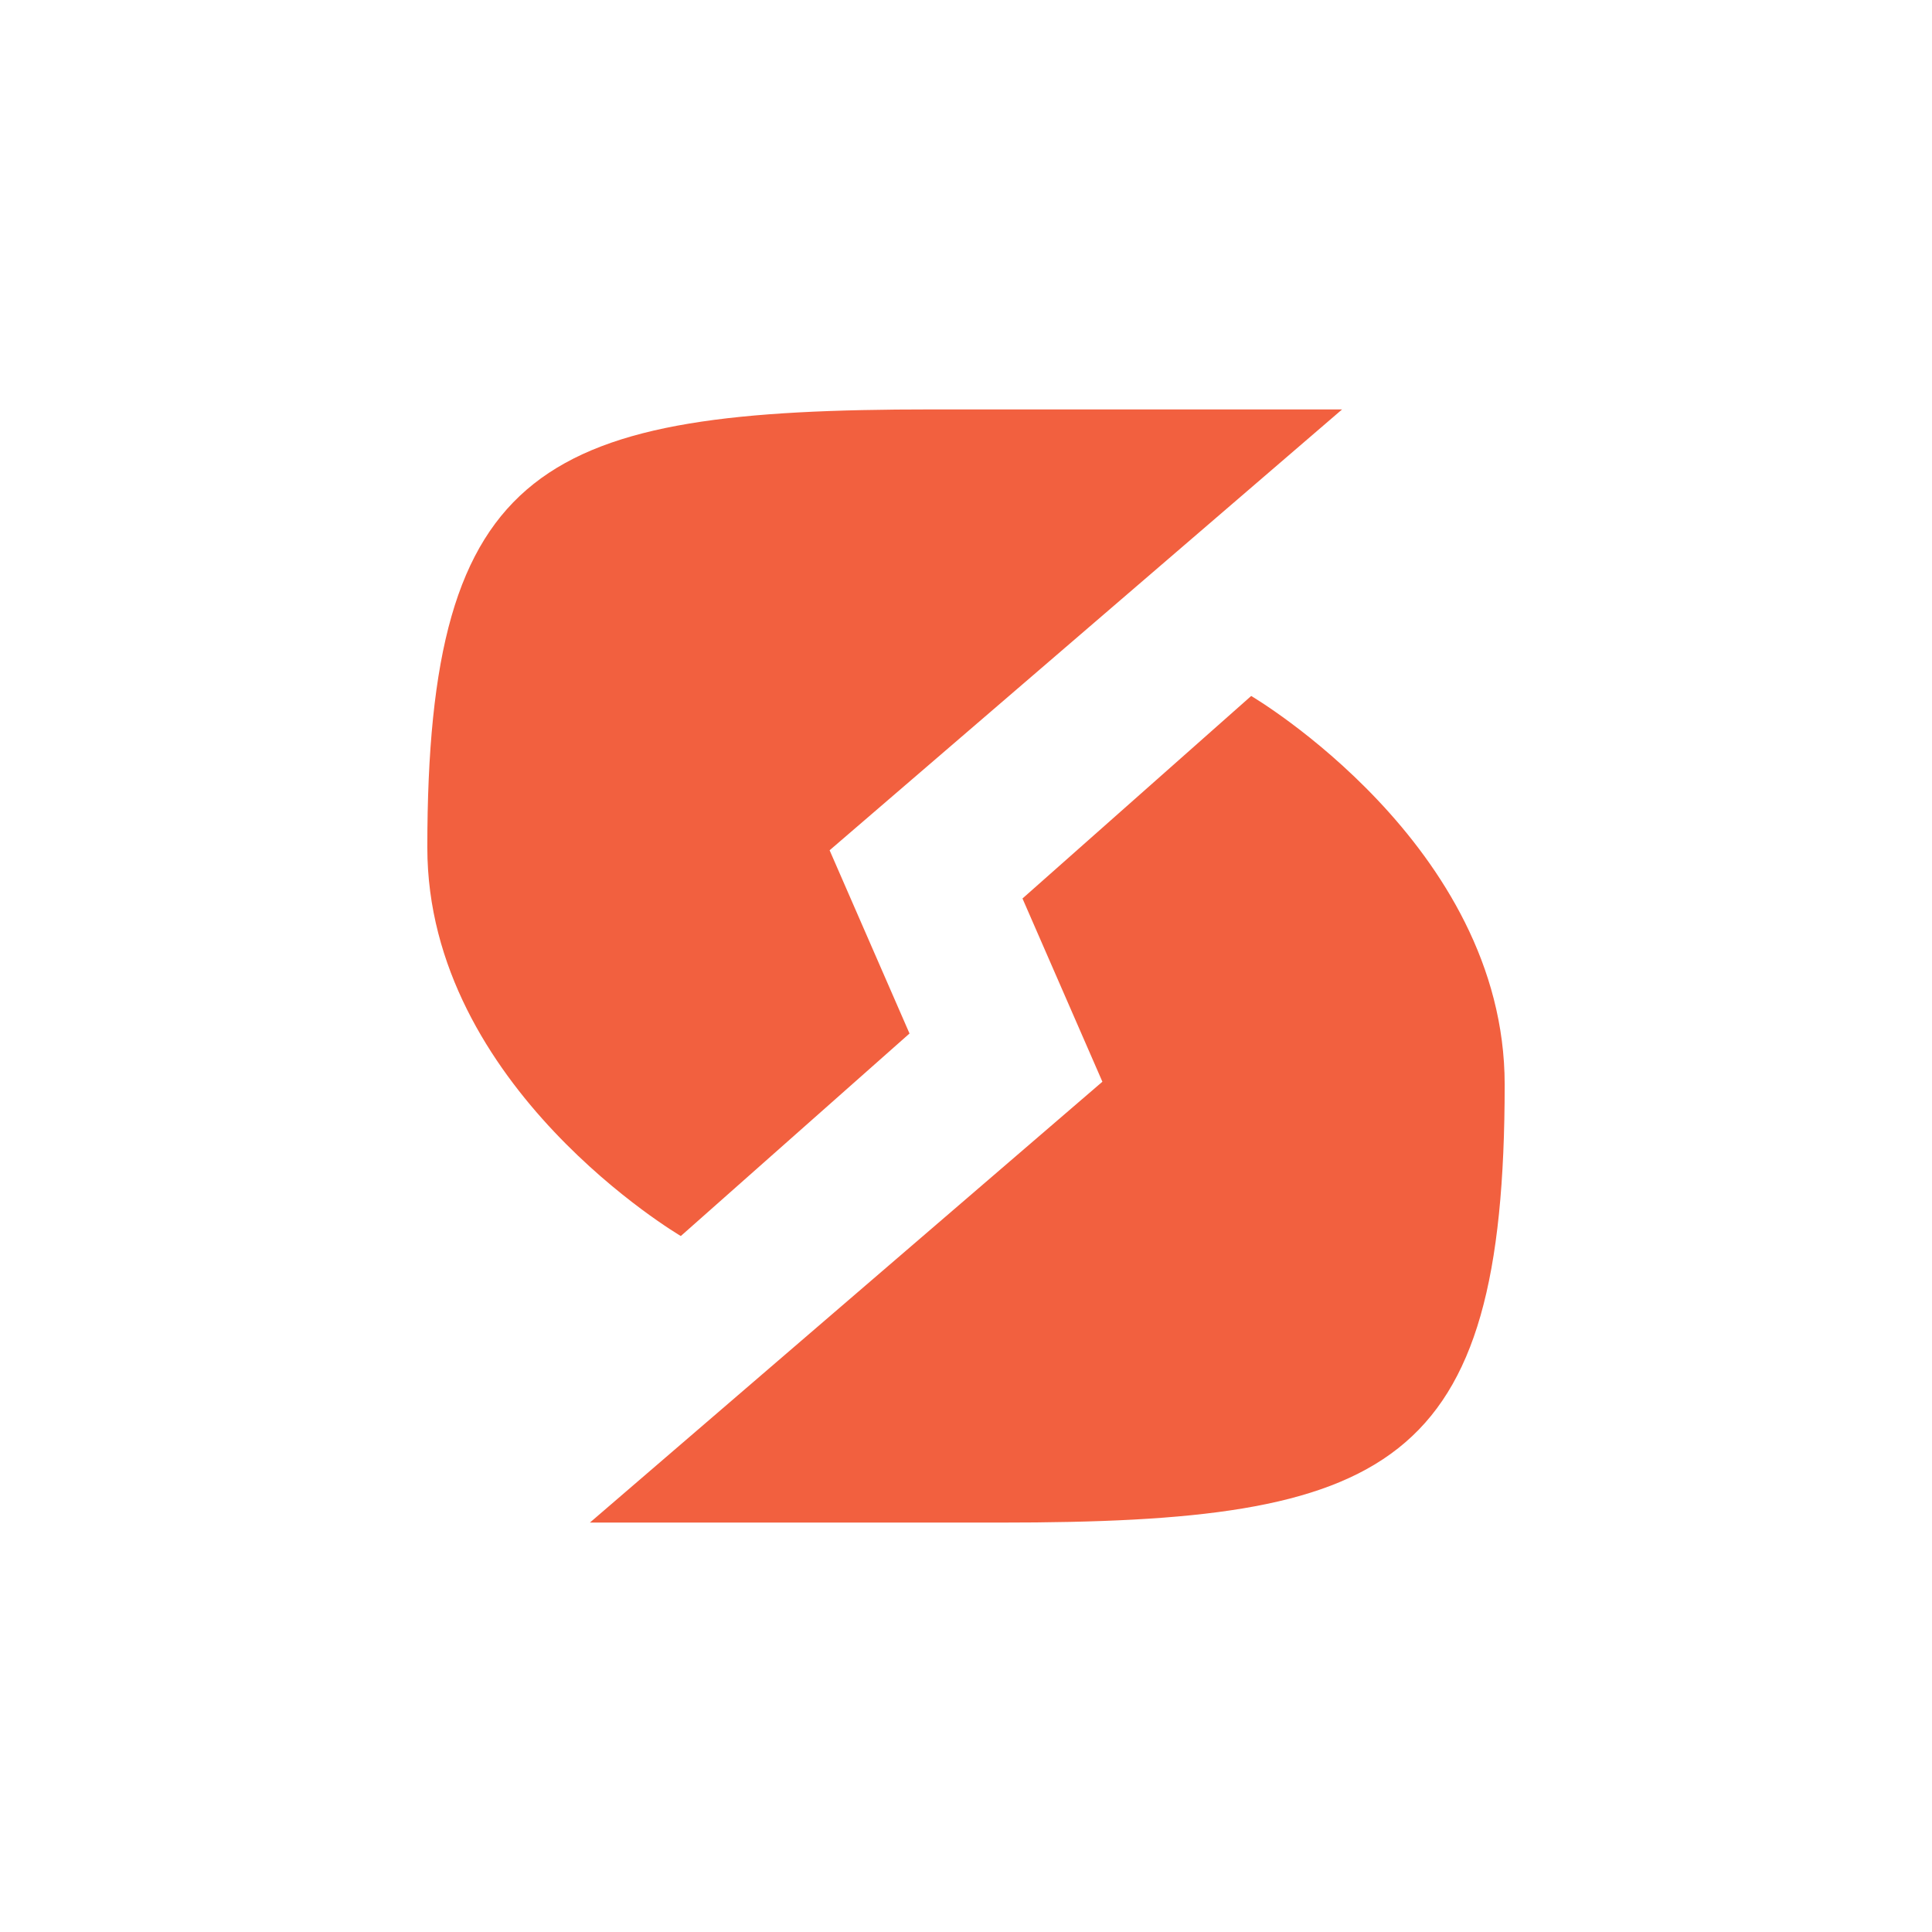
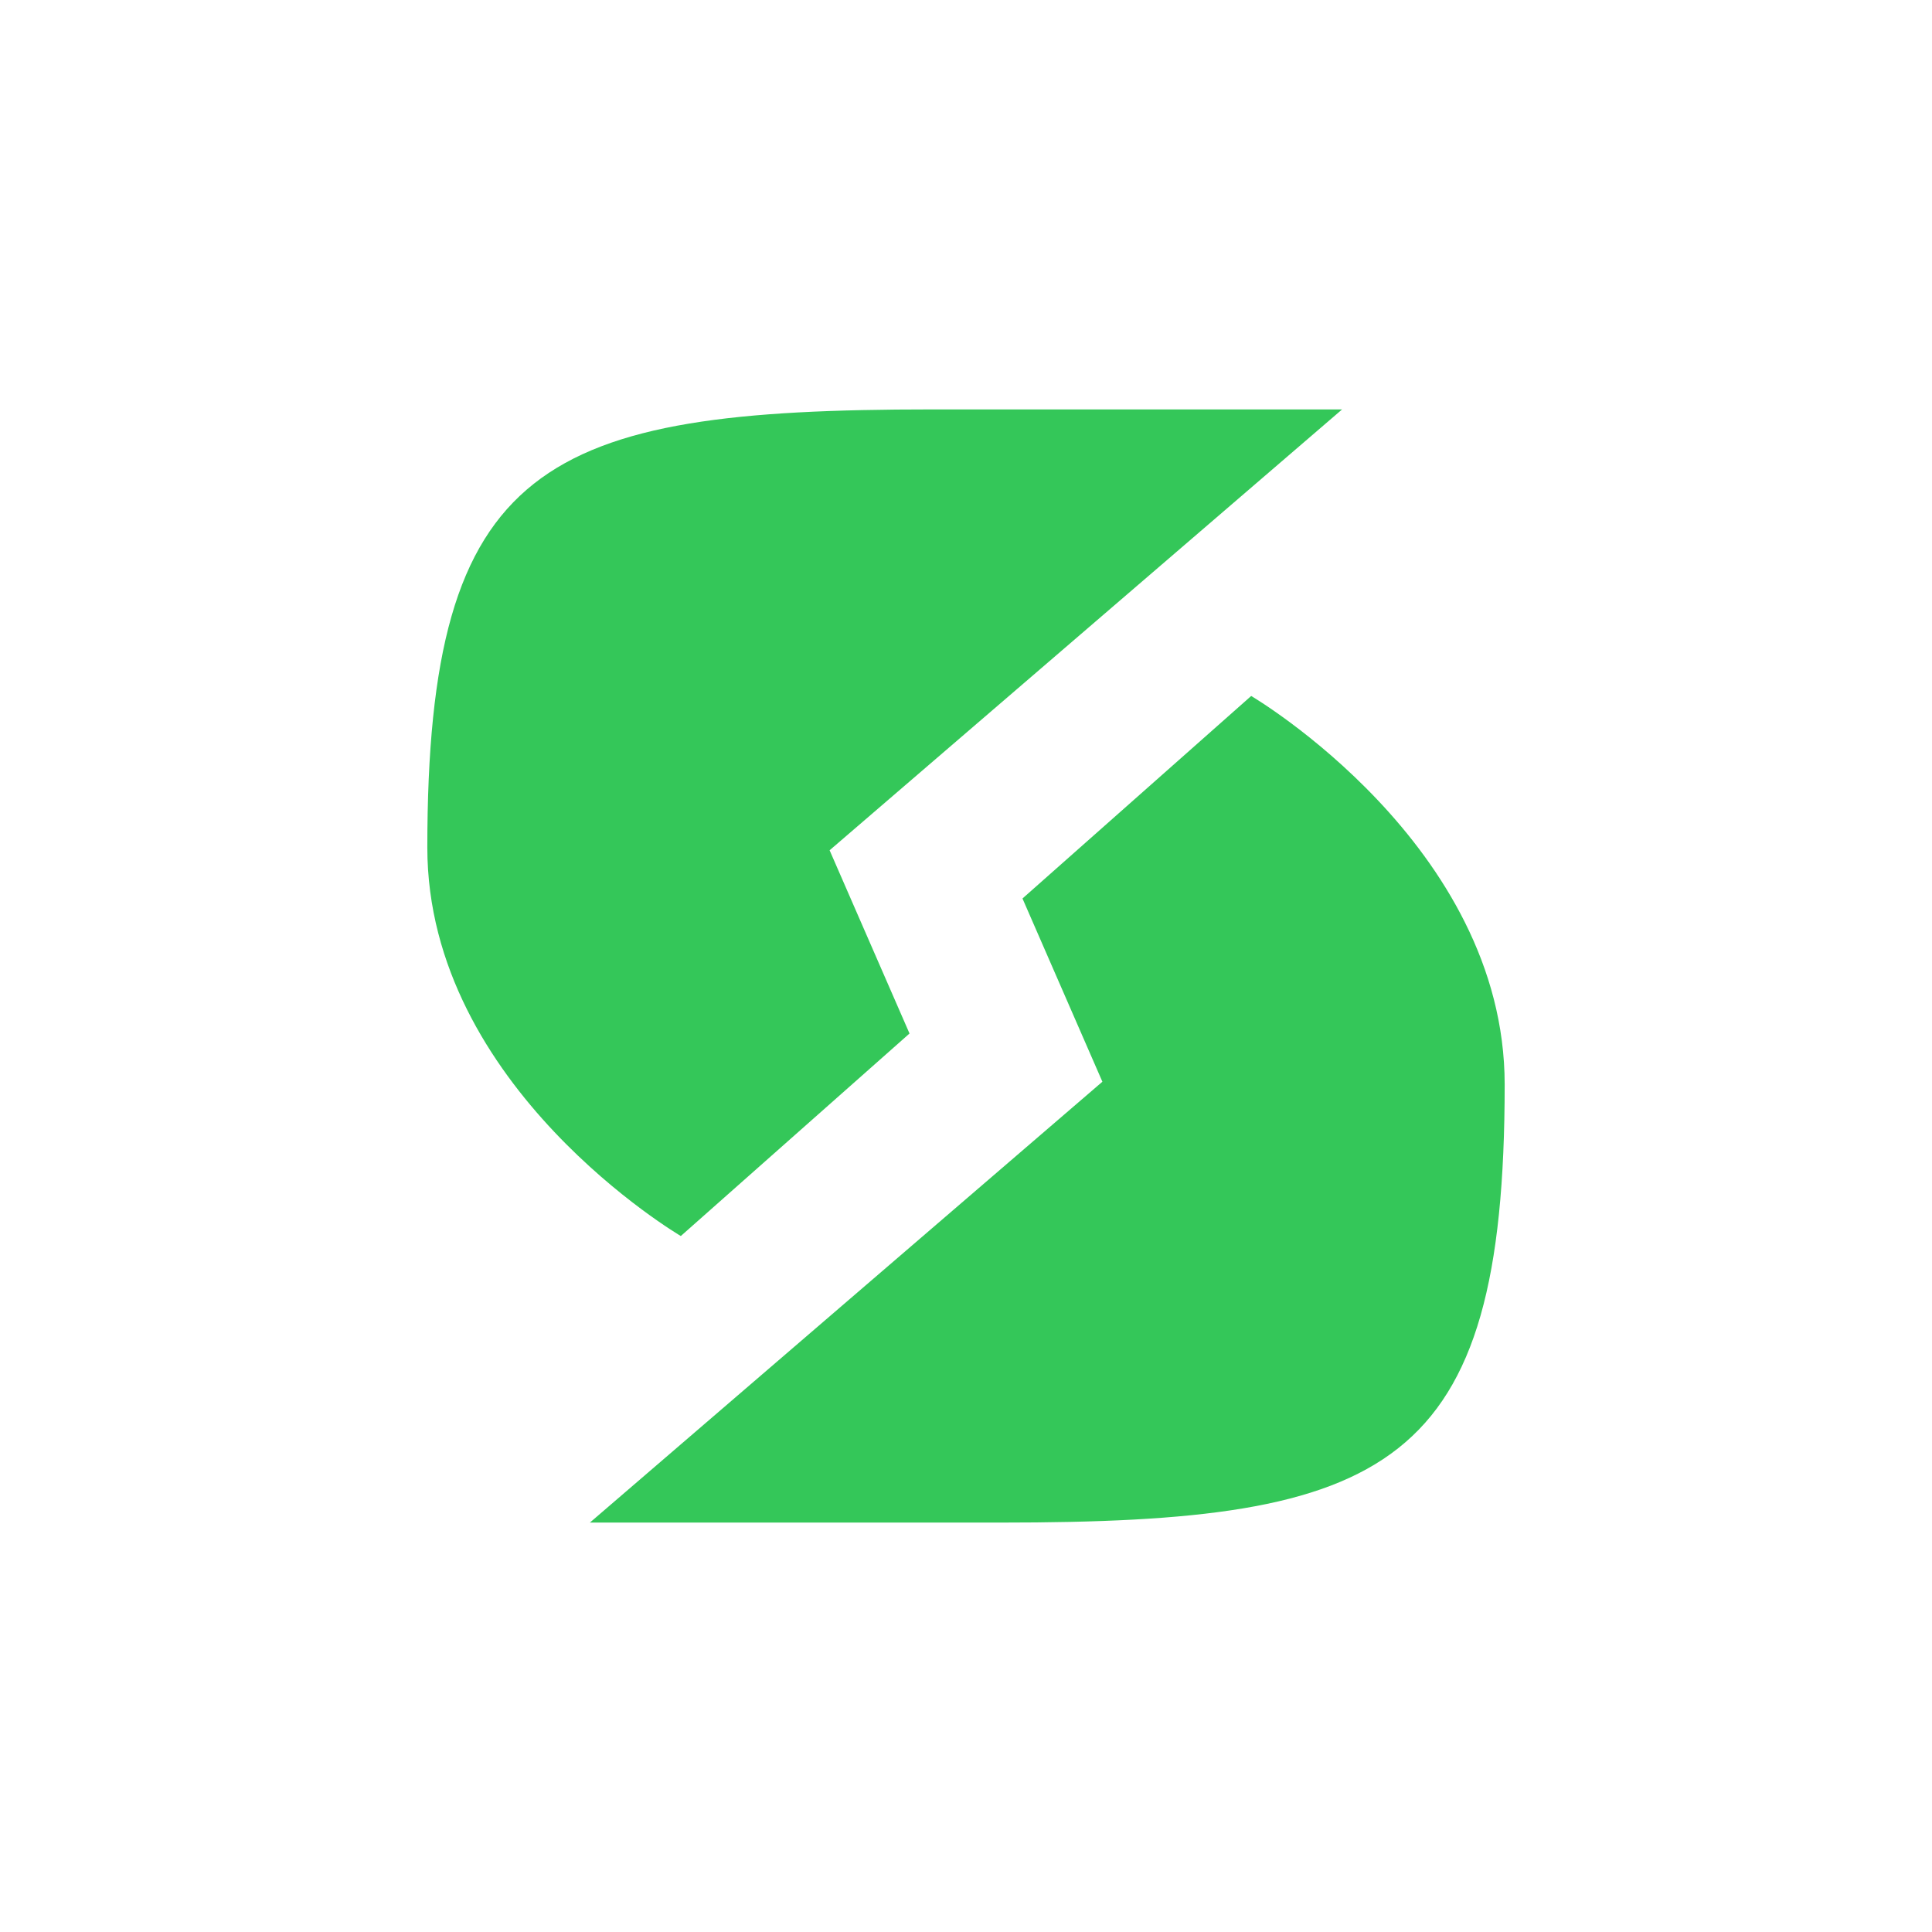
<svg xmlns="http://www.w3.org/2000/svg" width="1024" height="1024" viewBox="0 0 1024 1024">
  <defs />
-   <g transform="translate(512 512) scale(1.4604) translate(-263.5 -284)" fill="#F2603F">
+   <g transform="translate(512 512) scale(1.4604) translate(-263.5 -284)" fill="#34C759">
    <path d="M400 82 L251 82 C110 82 68 101 68 241 C68 328 160 382 160 382 L243 308.5 L214 242 Z" />
    <path d="M400 82 L251 82 C110 82 68 101 68 241 C68 328 160 382 160 382 L243 308.5 L214 242 Z" transform="rotate(180 263.5 284)" />
  </g>
</svg>
